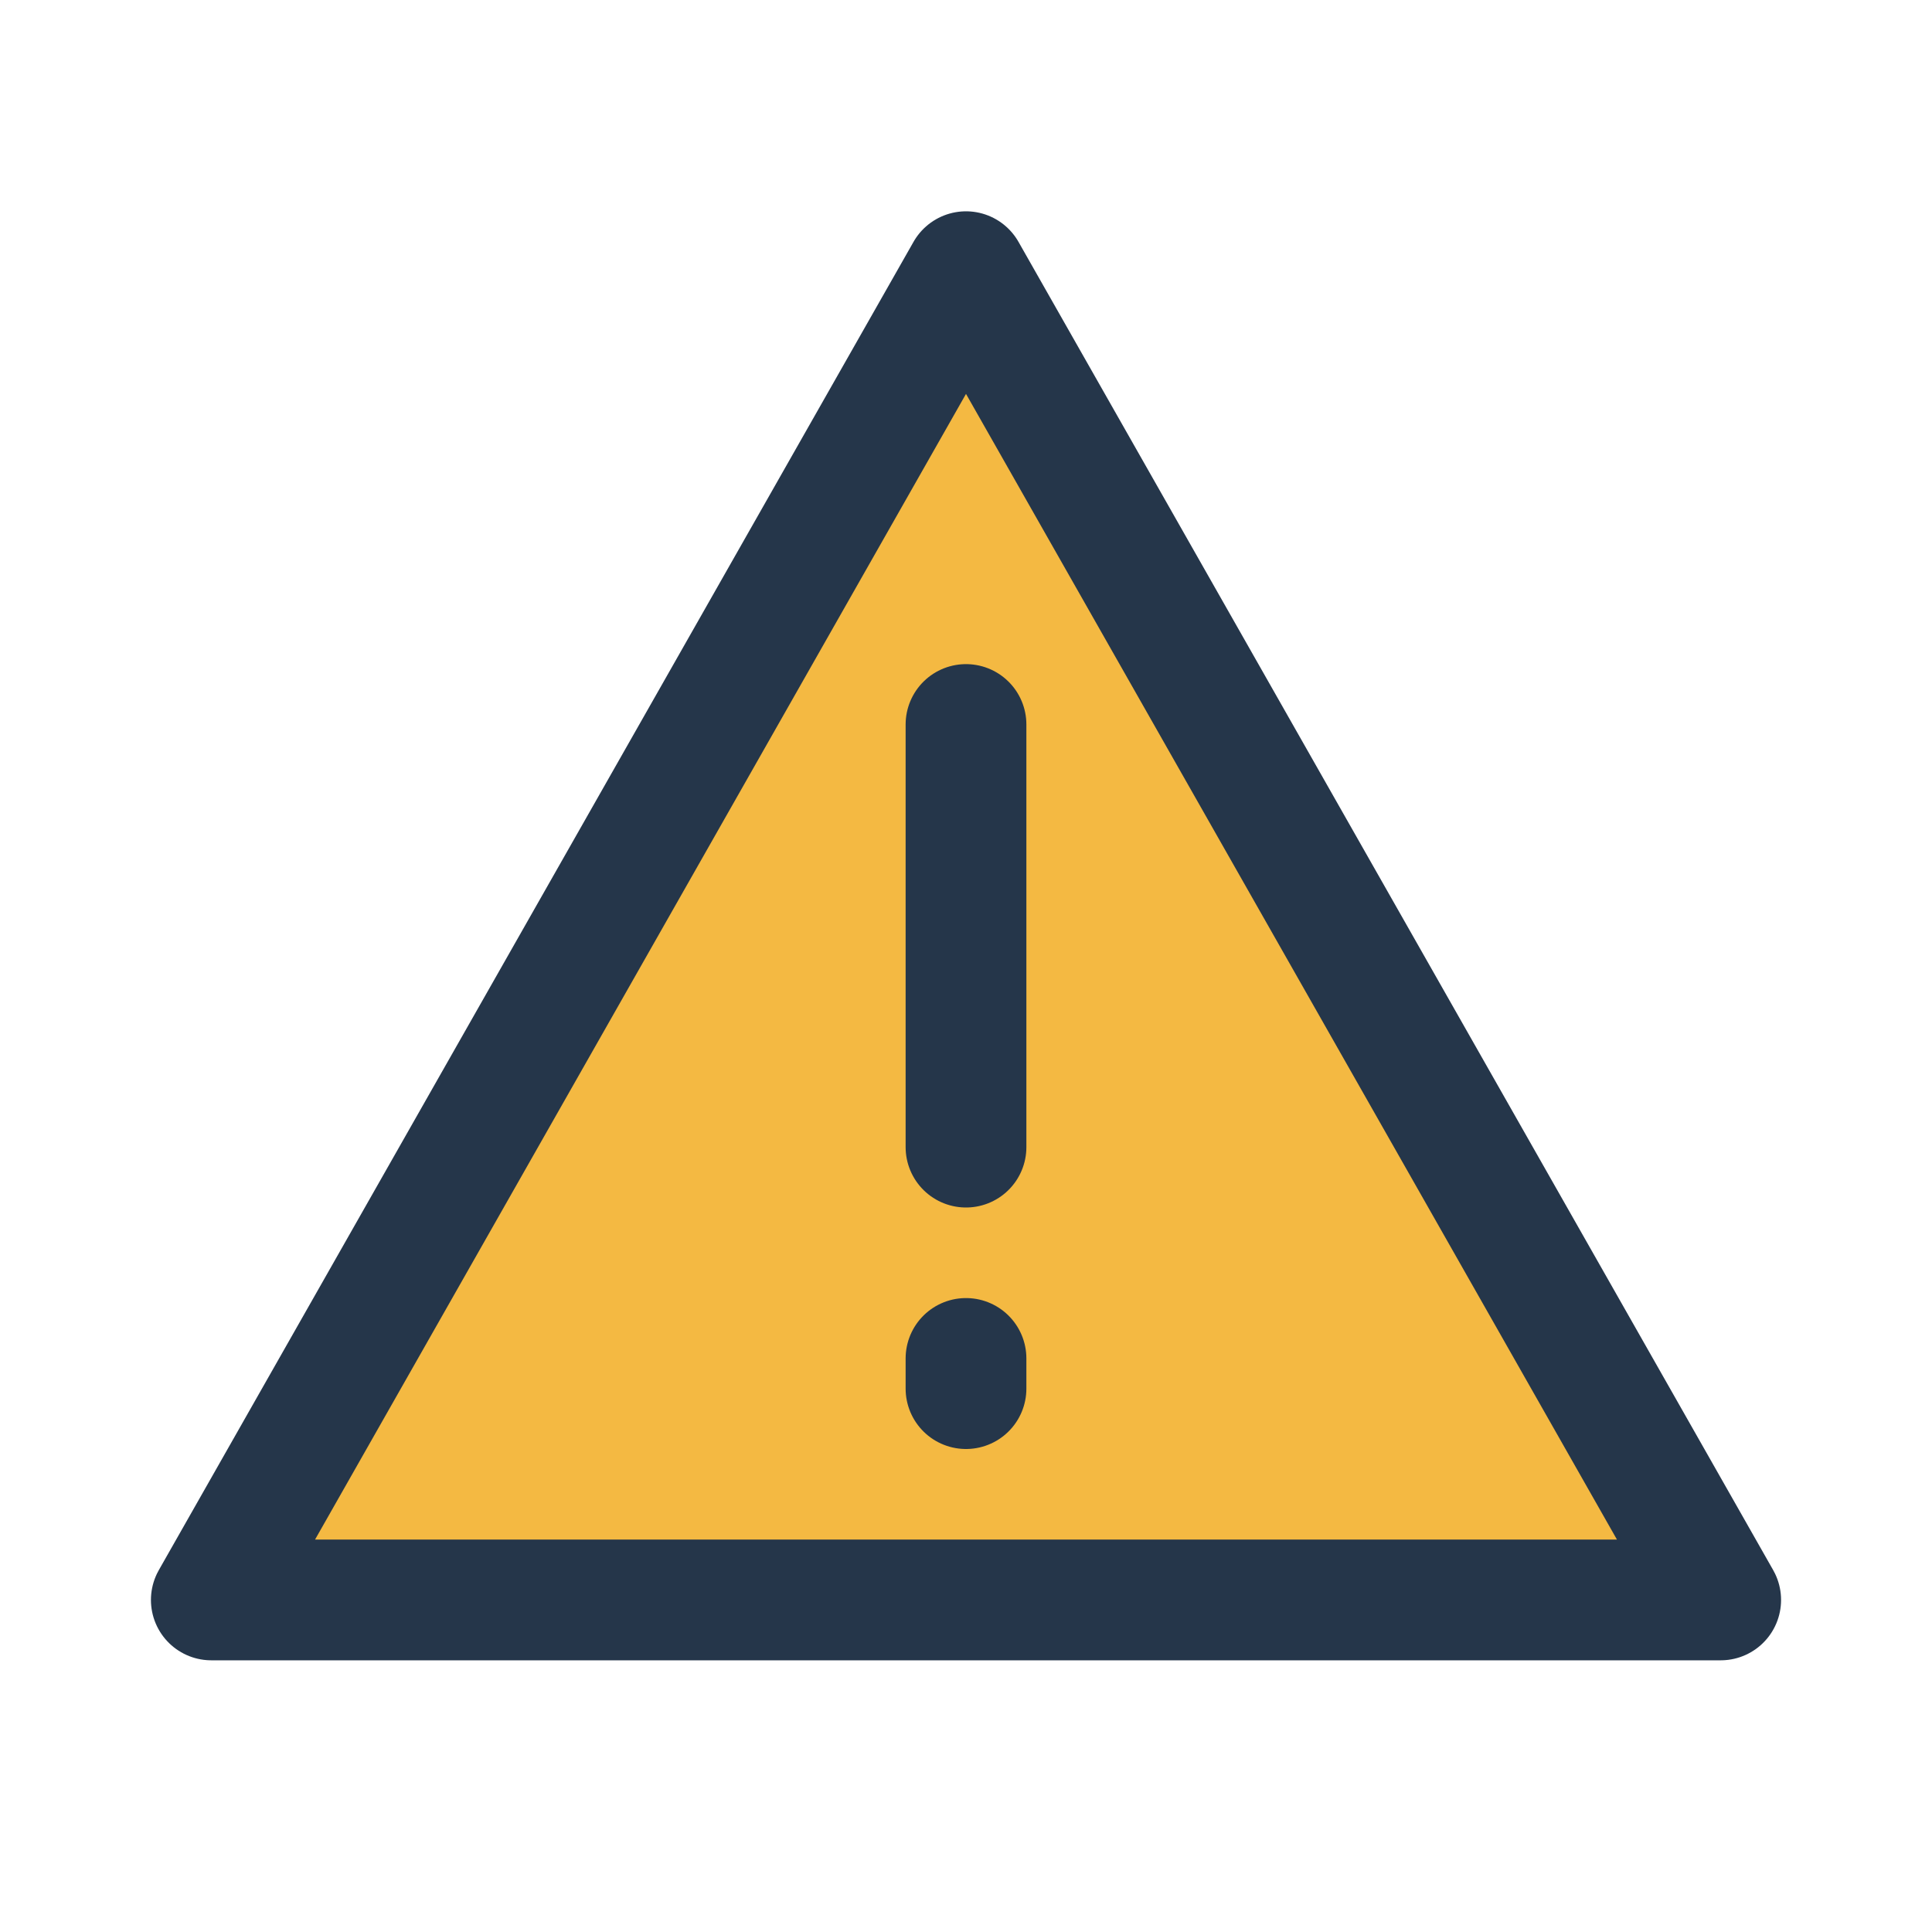
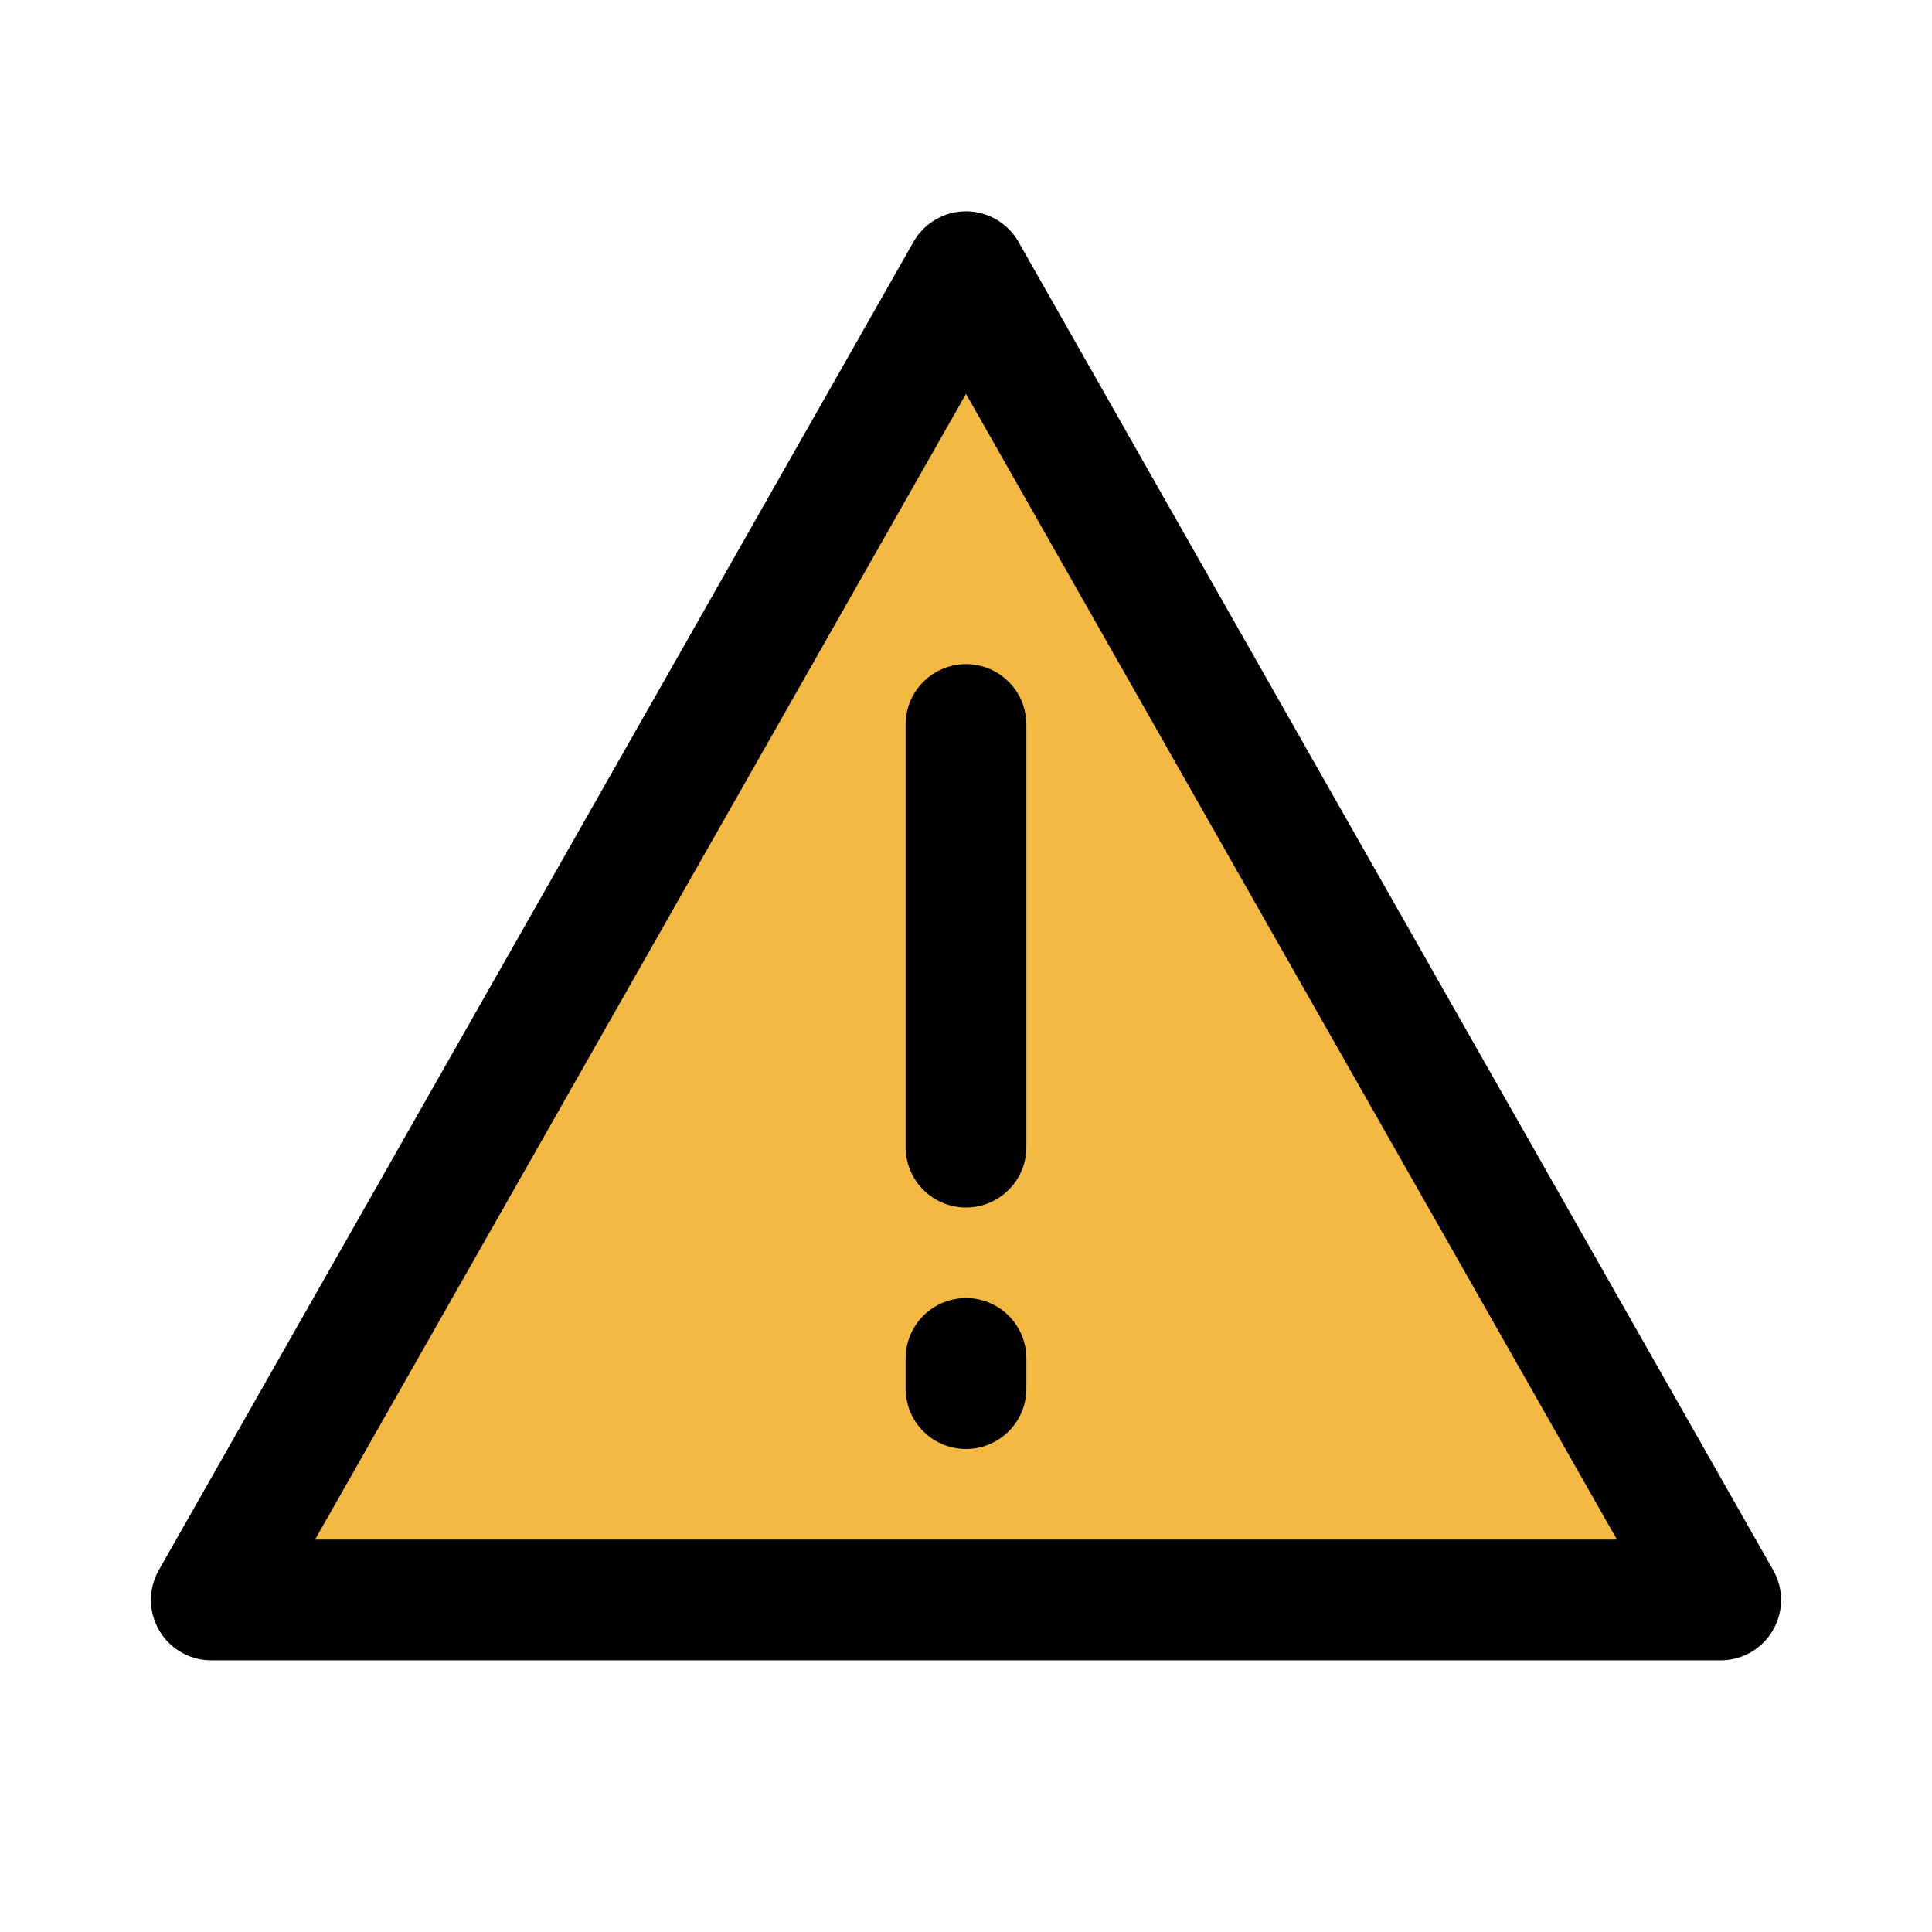
<svg xmlns="http://www.w3.org/2000/svg" width="64" height="64" viewBox="0 0 64 64">
-   <style>.line{fill:none;stroke:#25364a;stroke-width:4;stroke-linecap:round;stroke-linejoin:round}.light{fill:#f7fafc;stroke:#25364a;stroke-width:4;stroke-linejoin:round}.blue{fill:#2f80ed;stroke:#25364a;stroke-width:4;stroke-linejoin:round}.pink{fill:#ee83ba;stroke:#25364a;stroke-width:4;stroke-linejoin:round}.green{fill:#4caf82;stroke:#25364a;stroke-width:4;stroke-linejoin:round}.amber{fill:#f4b942;stroke:#25364a;stroke-width:4;stroke-linejoin:round}.red{fill:#df5b5b;stroke:#25364a;stroke-width:4;stroke-linejoin:round}.purple{fill:#9b7ad0;stroke:#25364a;stroke-width:4;stroke-linejoin:round}</style>
+   <style>.line{fill:none;stroke:#000000;stroke-width:4;stroke-linecap:round;stroke-linejoin:round}.light{fill:#f7fafc;stroke:#000000;stroke-width:4;stroke-linejoin:round}.blue{fill:#2f80ed;stroke:#000000;stroke-width:4;stroke-linejoin:round}.pink{fill:#ee83ba;stroke:#000000;stroke-width:4;stroke-linejoin:round}.green{fill:#4caf82;stroke:#000000;stroke-width:4;stroke-linejoin:round}.amber{fill:#f4b942;stroke:#000000;stroke-width:4;stroke-linejoin:round}.red{fill:#df5b5b;stroke:#000000;stroke-width:4;stroke-linejoin:round}.purple{fill:#9b7ad0;stroke:#000000;stroke-width:4;stroke-linejoin:round}</style>
  <path class="amber" d="M32 9 57 53H7z" />
  <path d="M32 24v14M32 45v1" class="line" />
</svg>
